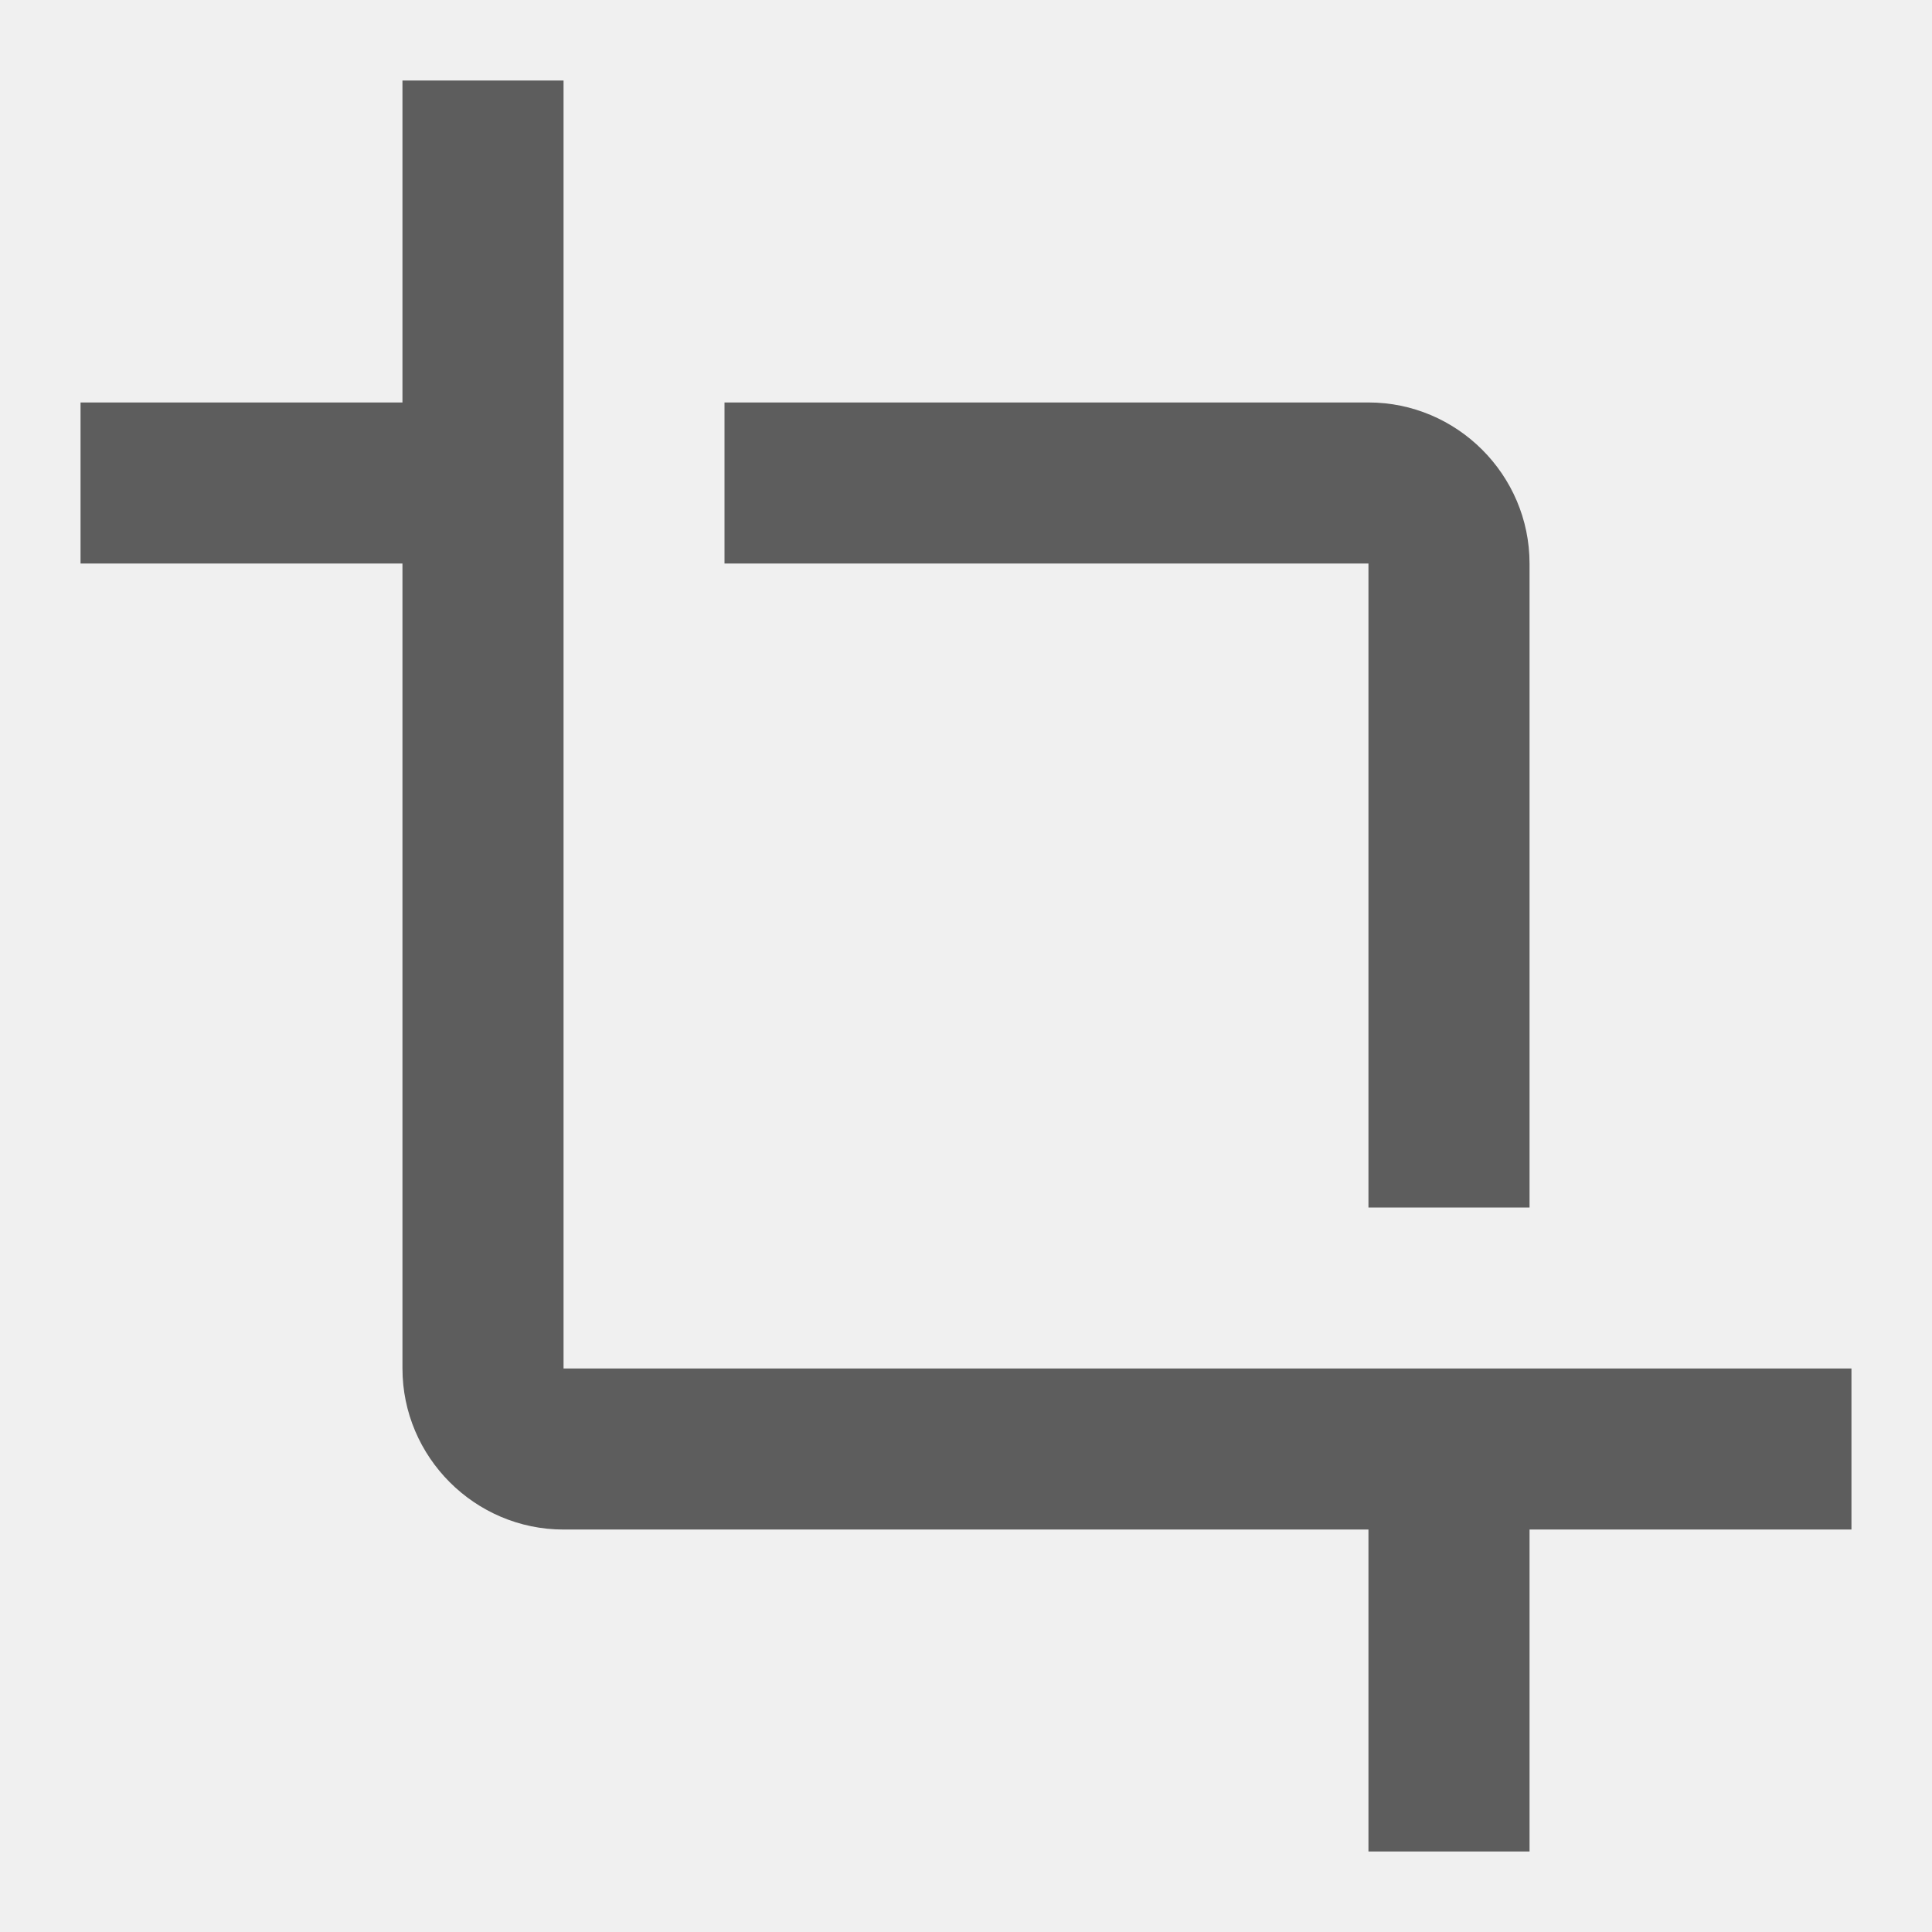
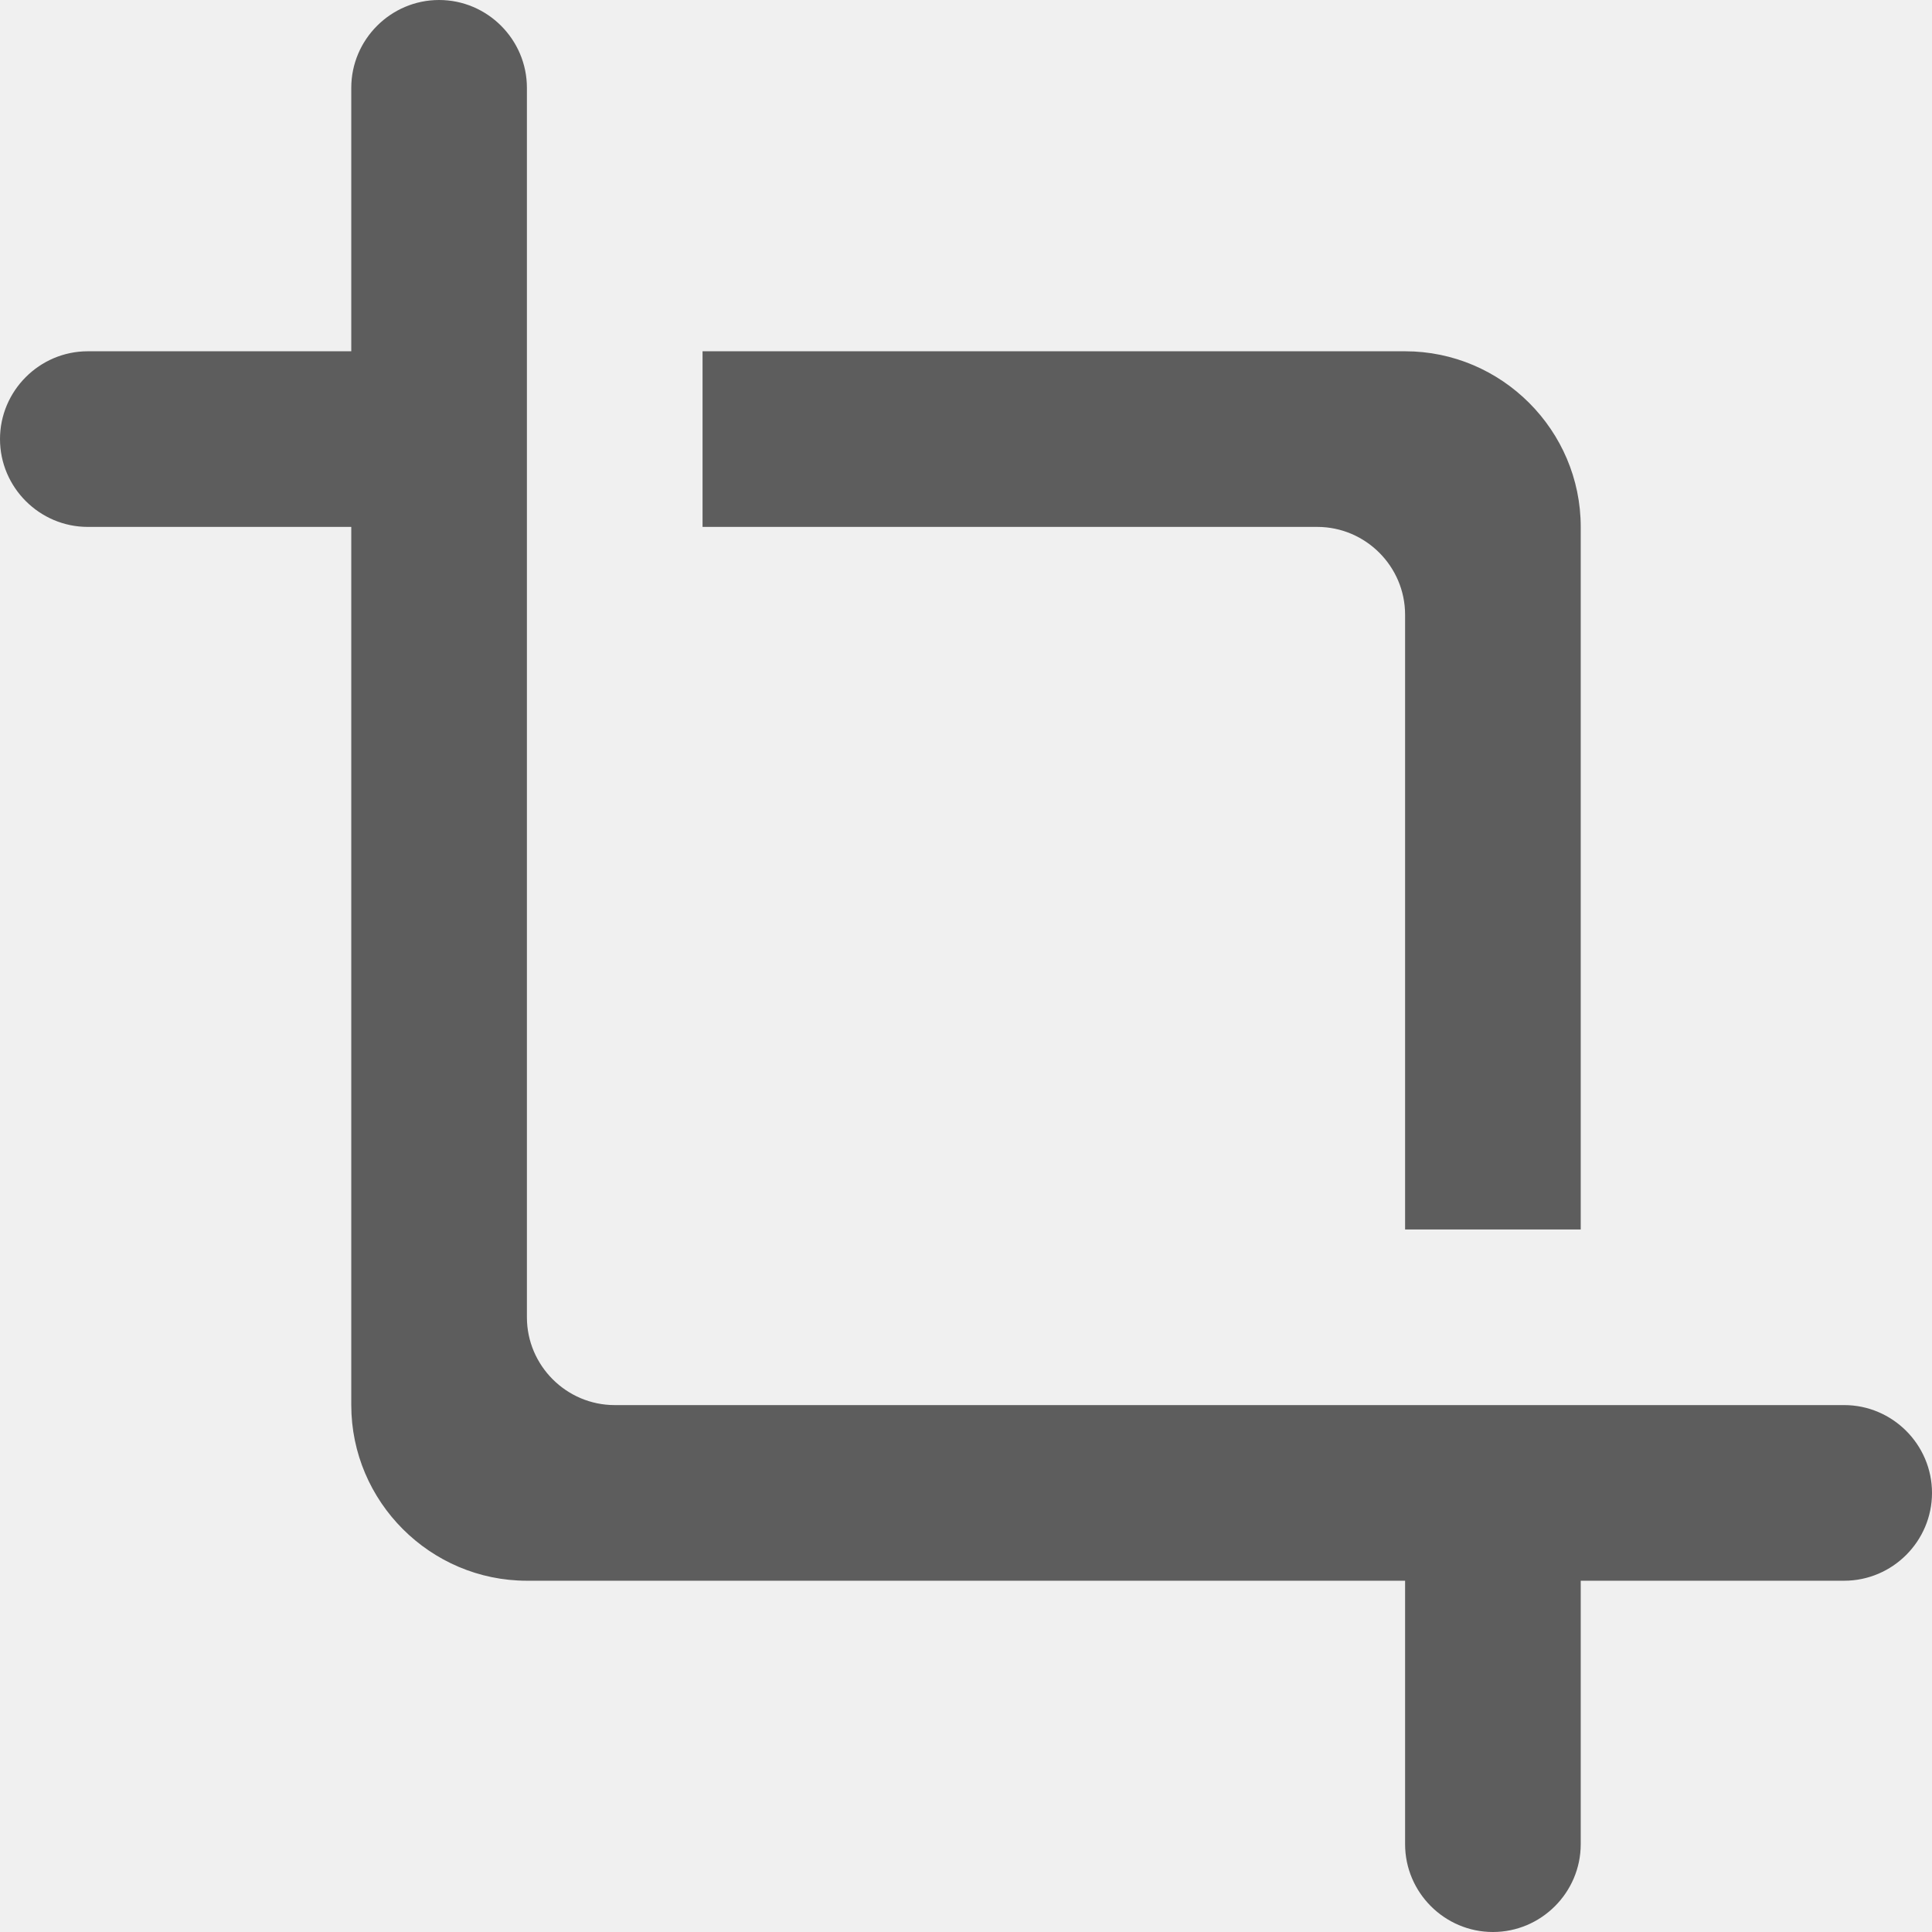
- <svg xmlns="http://www.w3.org/2000/svg" width="16" height="16" viewBox="0 0 16 16" fill="none">
-   <g clip-path="url(#clip0_1453_4236)">
-     <path d="M11.333 10H12.667V4.667C12.667 3.933 12.067 3.333 11.333 3.333H6V4.667H11.333V10ZM4.667 11.333V0.667H3.333V3.333H0.667V4.667H3.333V11.333C3.333 12.067 3.933 12.667 4.667 12.667H11.333V15.333H12.667V12.667H15.333V11.333H4.667Z" fill="#5D5D5D" />
-   </g>
-   <defs>
-     <clipPath id="clip0_1453_4236">
-       <rect width="16" height="16" fill="white" />
-     </clipPath>
-   </defs>
+ <svg xmlns="http://www.w3.org/2000/svg" width="22" height="22" viewBox="0 0 22 22" fill="none">
+   <path d="M16 14H18V6C18 4.9 17.1 4 16 4H8V6H15C15.55 6 16 6.45 16 7V14ZM7 16C6.45 16 6 15.55 6 15V1C6 0.45 5.55 0 5 0C4.45 0 4 0.45 4 1V4H1C0.45 4 0 4.45 0 5C0 5.55 0.45 6 1 6H4V16C4 17.1 4.9 18 6 18H16V21C16 21.55 16.45 22 17 22C17.55 22 18 21.55 18 21V18H21C21.55 18 22 17.55 22 17C22 16.45 21.55 16 21 16H7Z" fill="#5D5D5D" />
</svg>
